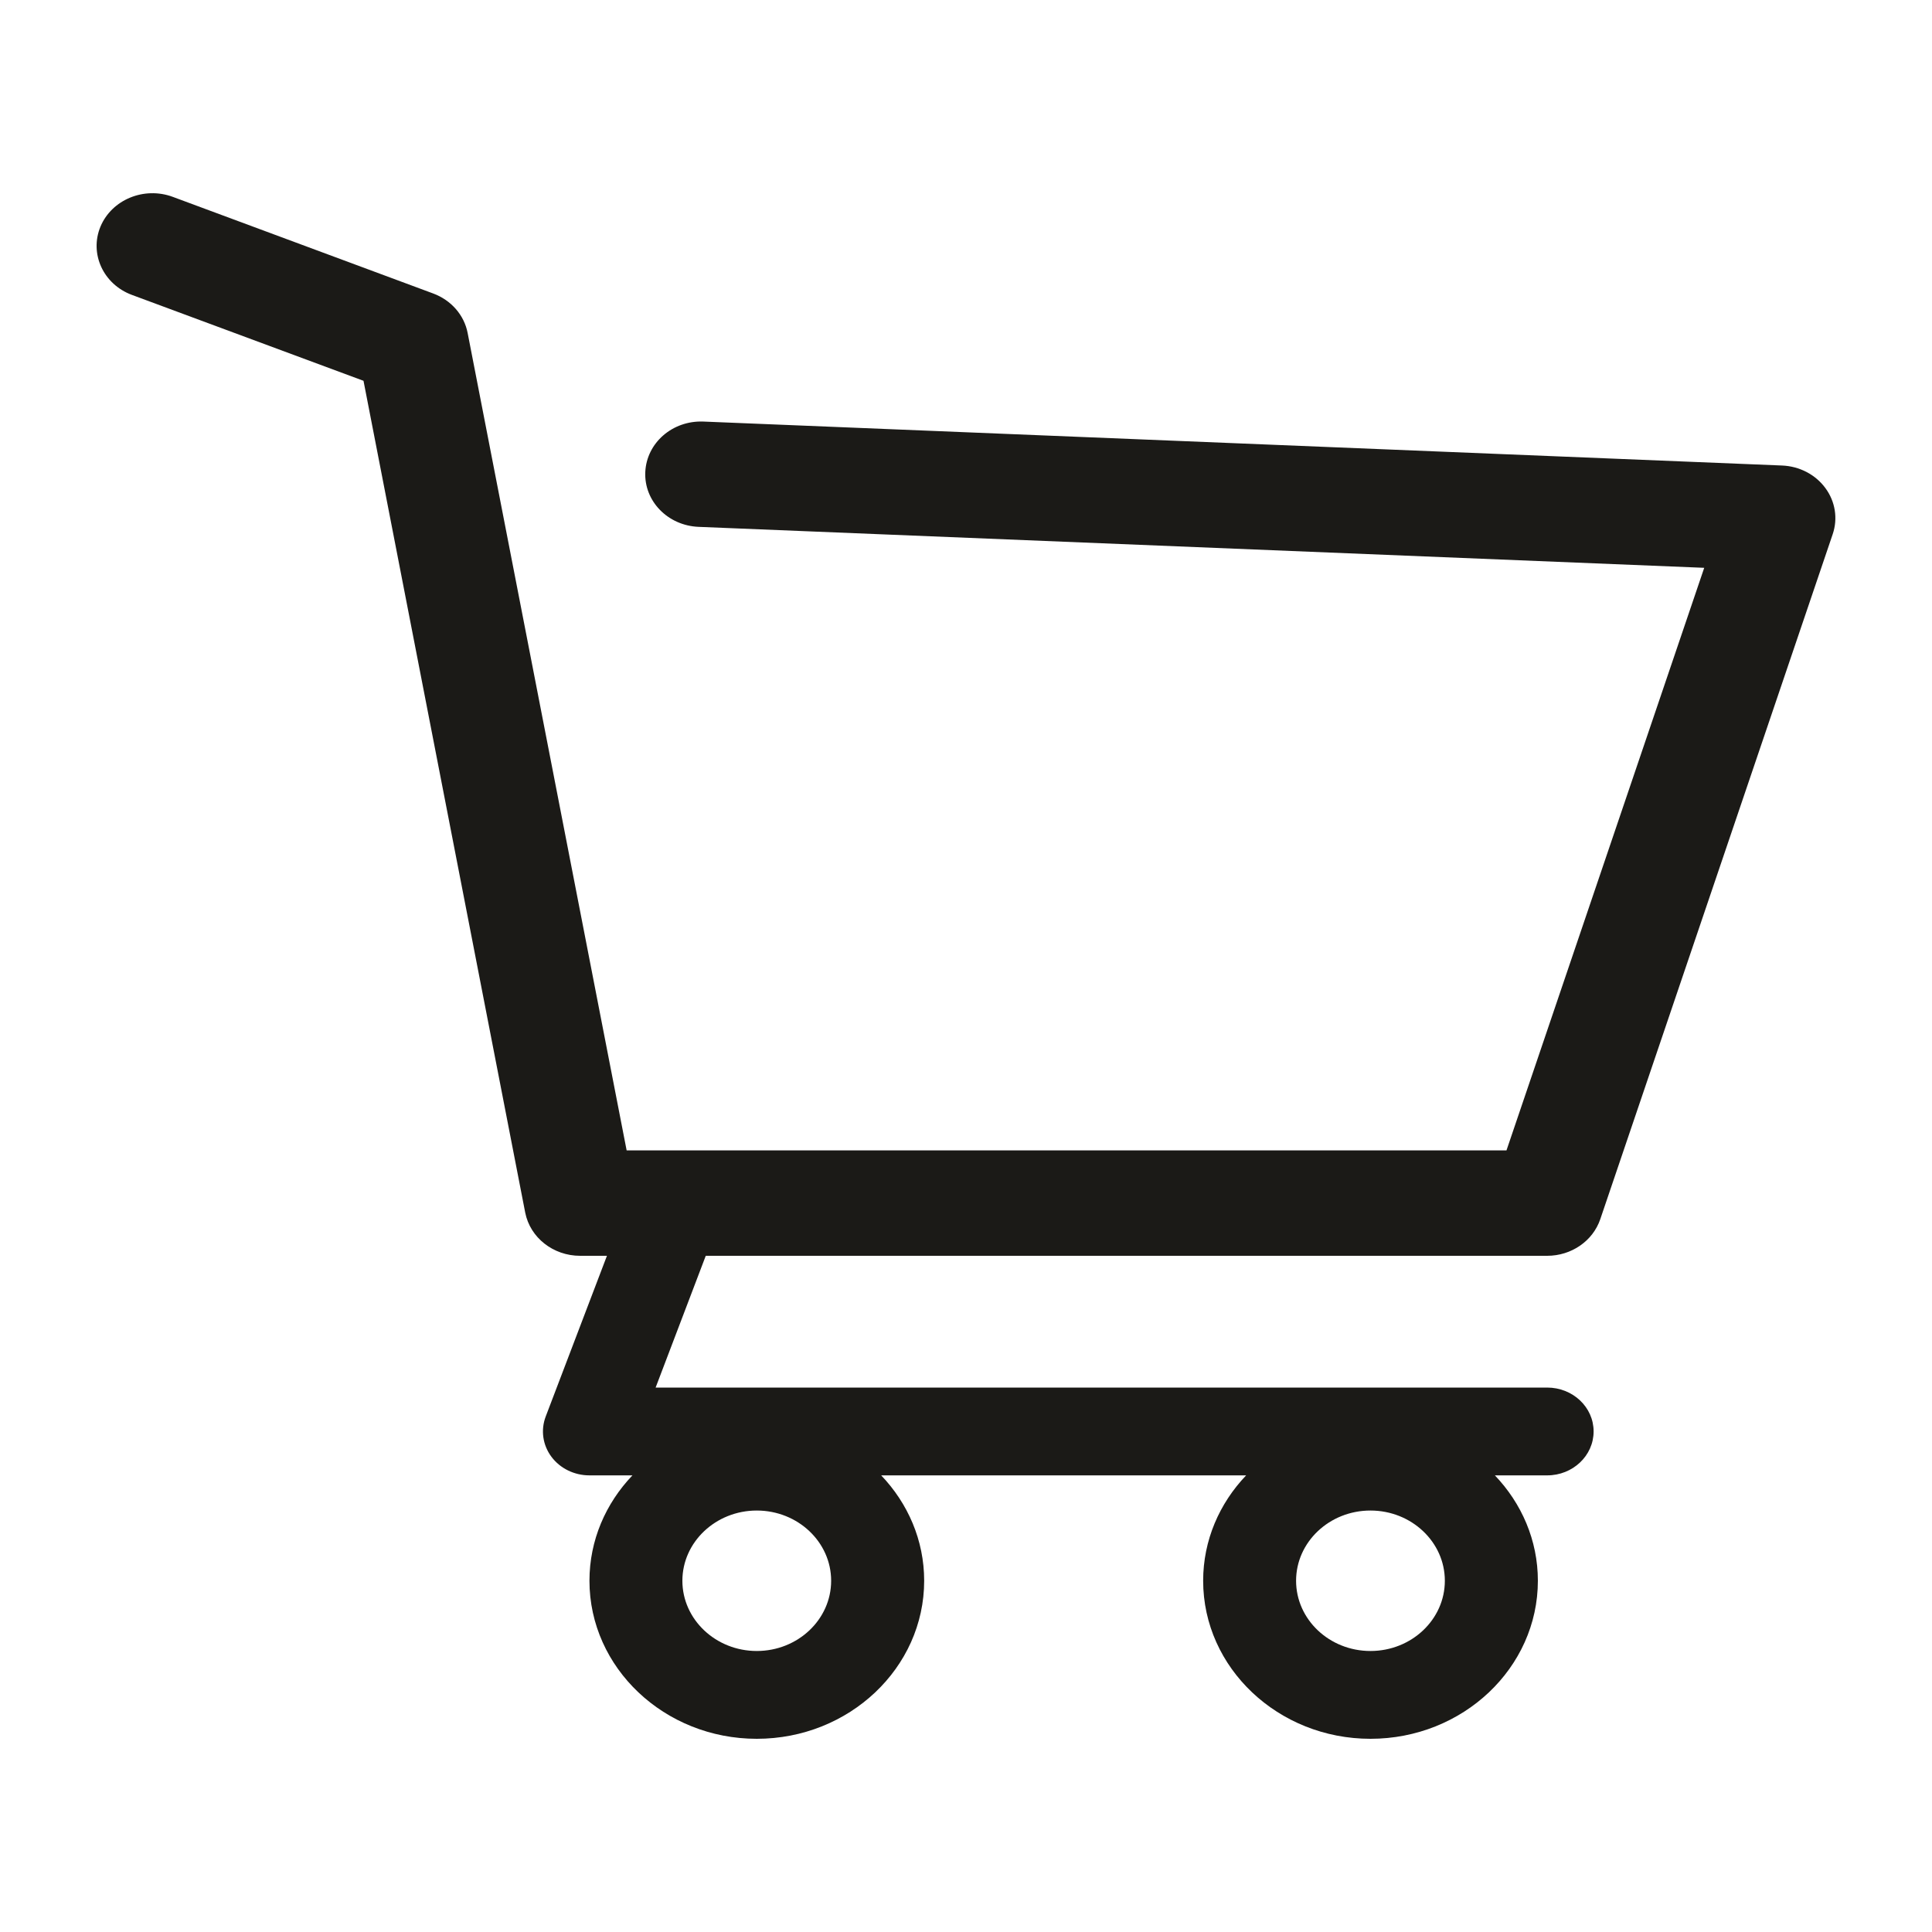
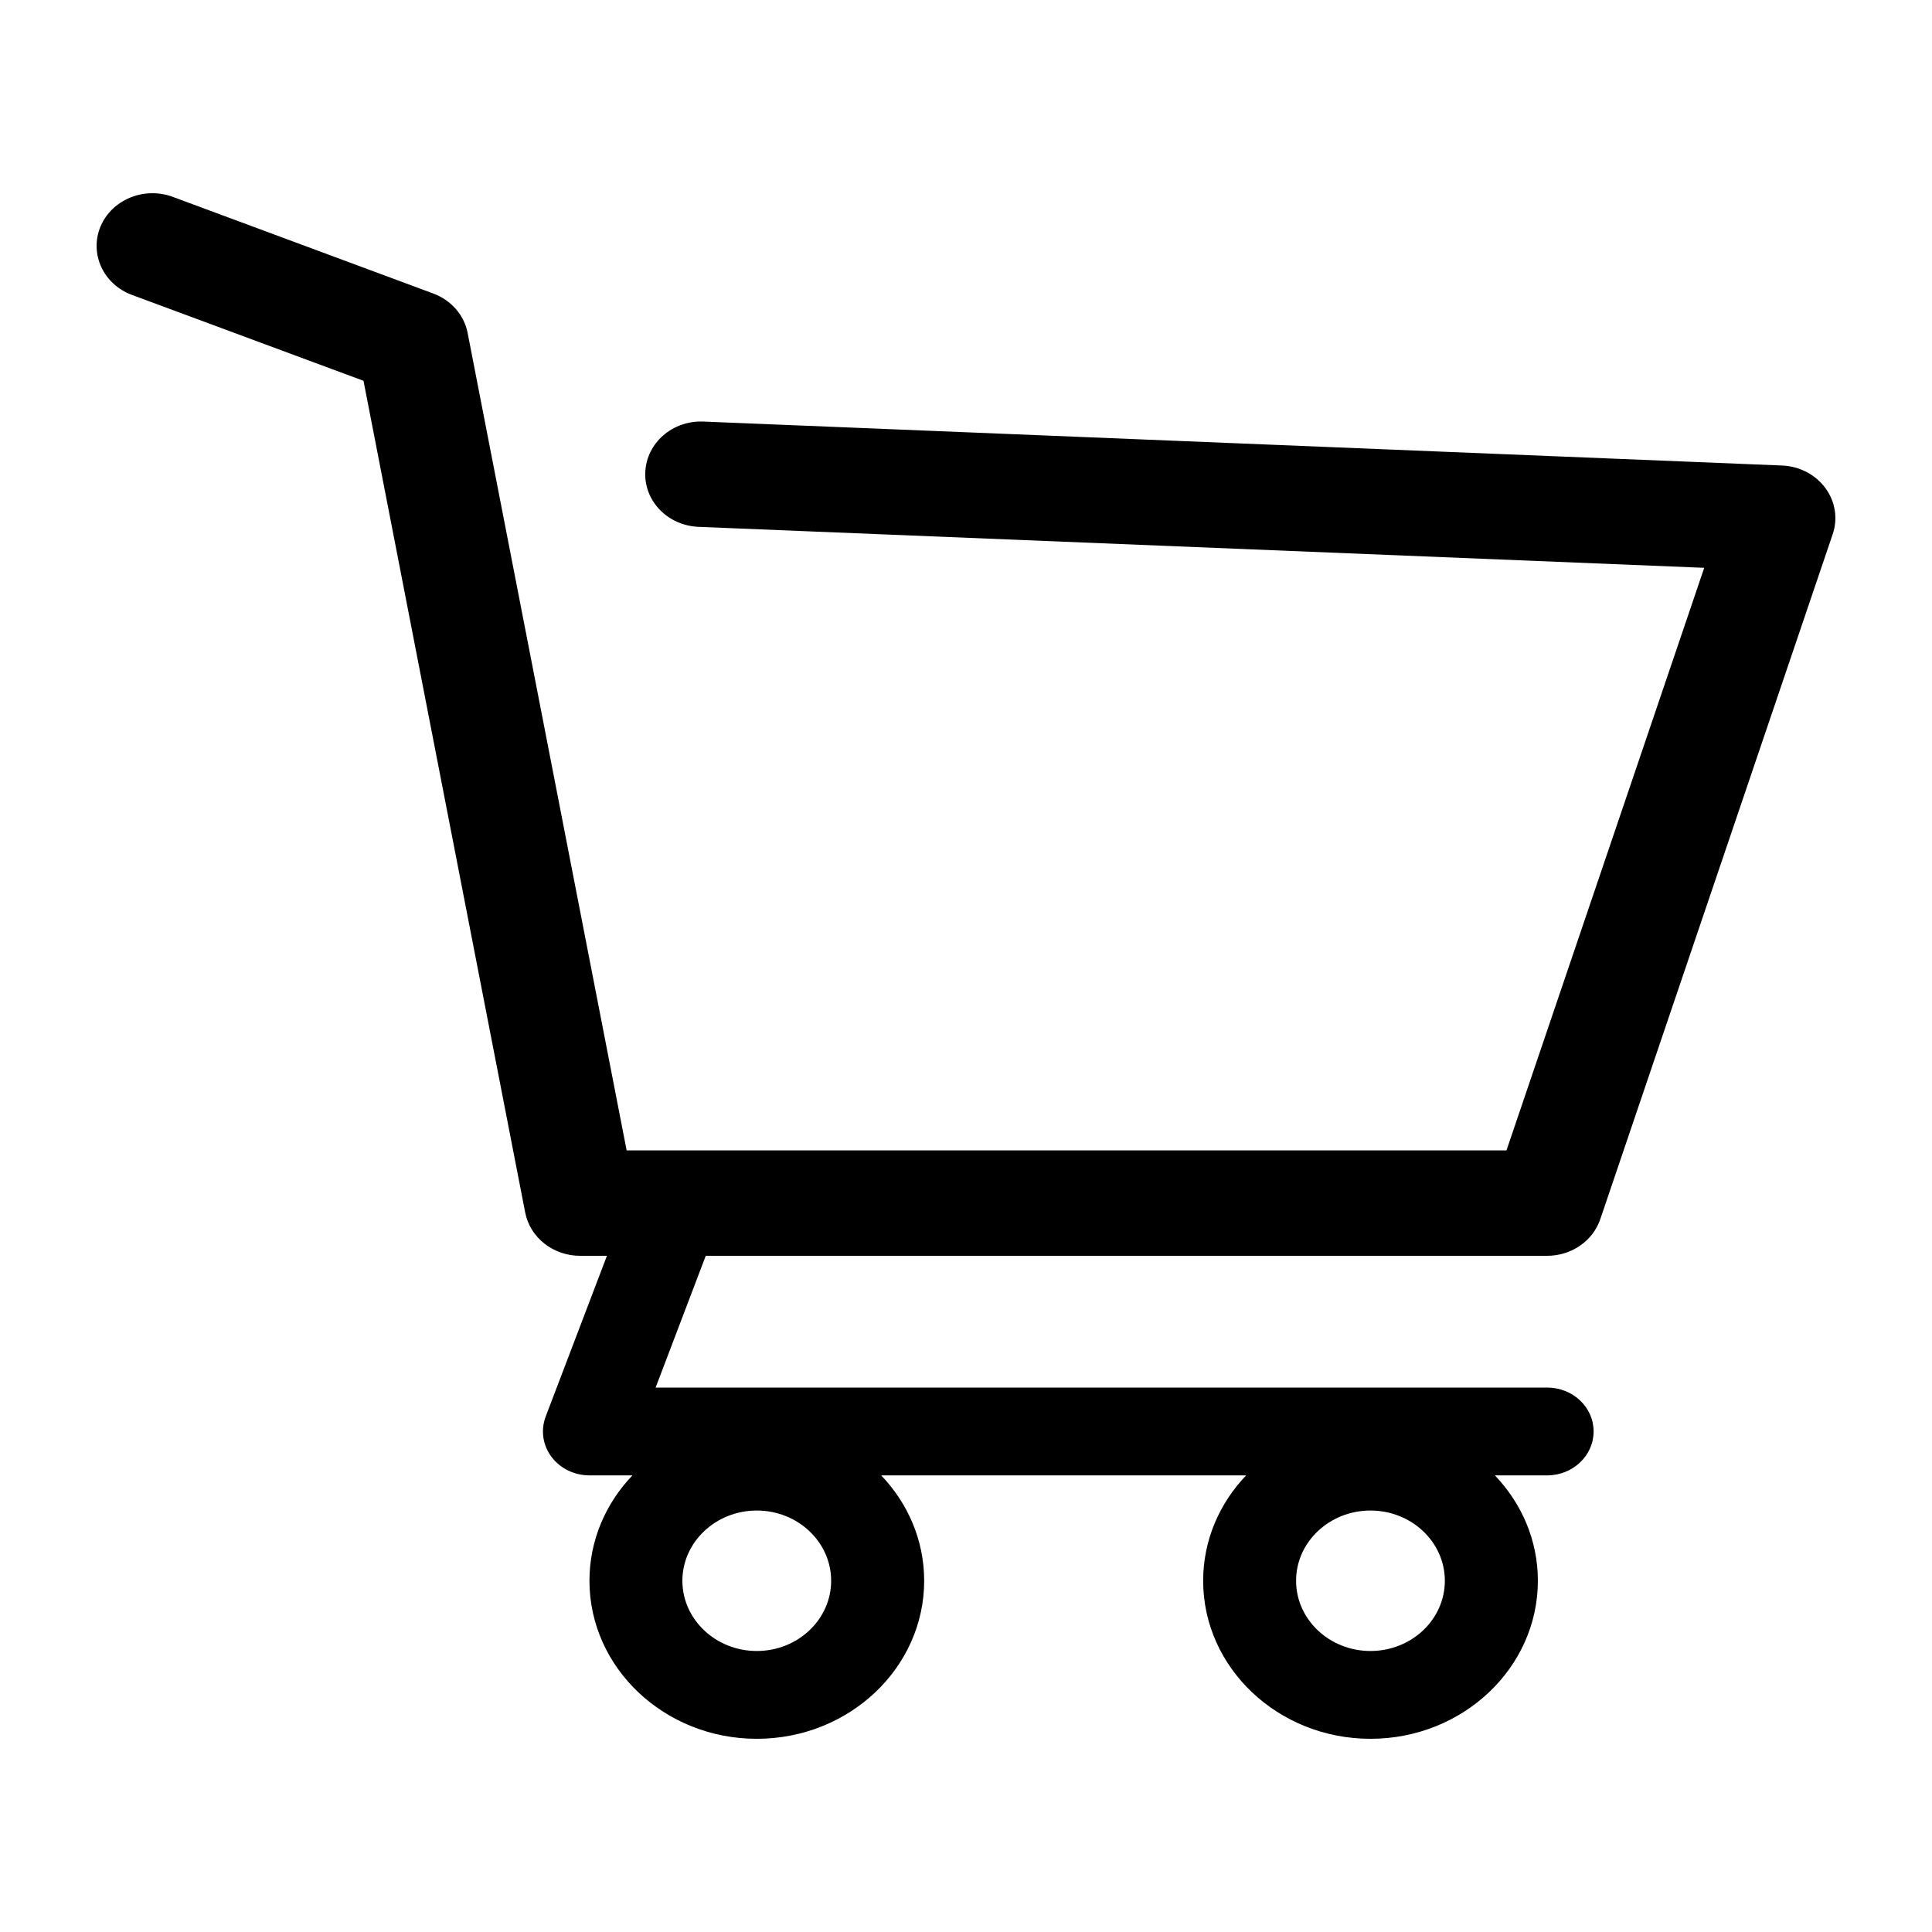
- <svg xmlns="http://www.w3.org/2000/svg" width="20" height="20" viewBox="0 0 20 20" fill="none">
-   <path d="M18.896 5.052C18.793 4.912 18.627 4.826 18.447 4.819L7.282 4.364C6.961 4.351 6.694 4.585 6.68 4.886C6.666 5.187 6.913 5.441 7.232 5.454L17.642 5.878L15.595 11.909H6.487L4.841 3.447C4.805 3.261 4.67 3.107 4.484 3.038L1.789 2.038C1.492 1.928 1.157 2.066 1.04 2.346C0.924 2.626 1.069 2.943 1.366 3.053L3.763 3.942L5.437 12.553C5.488 12.812 5.727 13 6.005 13H6.283L5.649 14.664C5.596 14.804 5.618 14.959 5.708 15.08C5.798 15.201 5.945 15.273 6.102 15.273H6.547C6.271 15.562 6.102 15.944 6.102 16.364C6.102 17.266 6.879 18 7.834 18C8.79 18 9.567 17.266 9.567 16.364C9.567 15.944 9.398 15.562 9.122 15.273H12.9C12.624 15.562 12.455 15.944 12.455 16.364C12.455 17.266 13.232 18 14.187 18C15.143 18 15.92 17.266 15.92 16.364C15.92 15.944 15.751 15.562 15.475 15.273H16.016C16.282 15.273 16.497 15.069 16.497 14.818C16.497 14.567 16.282 14.364 16.016 14.364H6.787L7.306 13H16.016C16.267 13 16.489 12.847 16.566 12.621L18.972 5.53C19.027 5.368 18.999 5.191 18.896 5.052ZM7.834 17.091C7.41 17.091 7.064 16.765 7.064 16.364C7.064 15.963 7.41 15.637 7.834 15.637C8.259 15.637 8.604 15.963 8.604 16.364C8.604 16.765 8.259 17.091 7.834 17.091ZM14.187 17.091C13.762 17.091 13.417 16.765 13.417 16.364C13.417 15.963 13.762 15.637 14.187 15.637C14.612 15.637 14.957 15.963 14.957 16.364C14.957 16.765 14.612 17.091 14.187 17.091Z" fill="#1B1A17" />
+ <svg xmlns="http://www.w3.org/2000/svg" width="20" height="20" viewBox="0 0 20 20">
+   <path d="M18.896 5.052C18.793 4.912 18.627 4.826 18.447 4.819L7.282 4.364C6.961 4.351 6.694 4.585 6.68 4.886C6.666 5.187 6.913 5.441 7.232 5.454L17.642 5.878L15.595 11.909H6.487L4.841 3.447C4.805 3.261 4.67 3.107 4.484 3.038L1.789 2.038C1.492 1.928 1.157 2.066 1.04 2.346C0.924 2.626 1.069 2.943 1.366 3.053L3.763 3.942L5.437 12.553C5.488 12.812 5.727 13 6.005 13H6.283L5.649 14.664C5.596 14.804 5.618 14.959 5.708 15.08C5.798 15.201 5.945 15.273 6.102 15.273H6.547C6.271 15.562 6.102 15.944 6.102 16.364C6.102 17.266 6.879 18 7.834 18C8.79 18 9.567 17.266 9.567 16.364C9.567 15.944 9.398 15.562 9.122 15.273H12.9C12.624 15.562 12.455 15.944 12.455 16.364C12.455 17.266 13.232 18 14.187 18C15.143 18 15.92 17.266 15.92 16.364C15.92 15.944 15.751 15.562 15.475 15.273H16.016C16.282 15.273 16.497 15.069 16.497 14.818C16.497 14.567 16.282 14.364 16.016 14.364H6.787L7.306 13H16.016C16.267 13 16.489 12.847 16.566 12.621L18.972 5.53C19.027 5.368 18.999 5.191 18.896 5.052ZM7.834 17.091C7.41 17.091 7.064 16.765 7.064 16.364C7.064 15.963 7.41 15.637 7.834 15.637C8.259 15.637 8.604 15.963 8.604 16.364C8.604 16.765 8.259 17.091 7.834 17.091ZM14.187 17.091C13.762 17.091 13.417 16.765 13.417 16.364C13.417 15.963 13.762 15.637 14.187 15.637C14.612 15.637 14.957 15.963 14.957 16.364C14.957 16.765 14.612 17.091 14.187 17.091Z" />
</svg>
